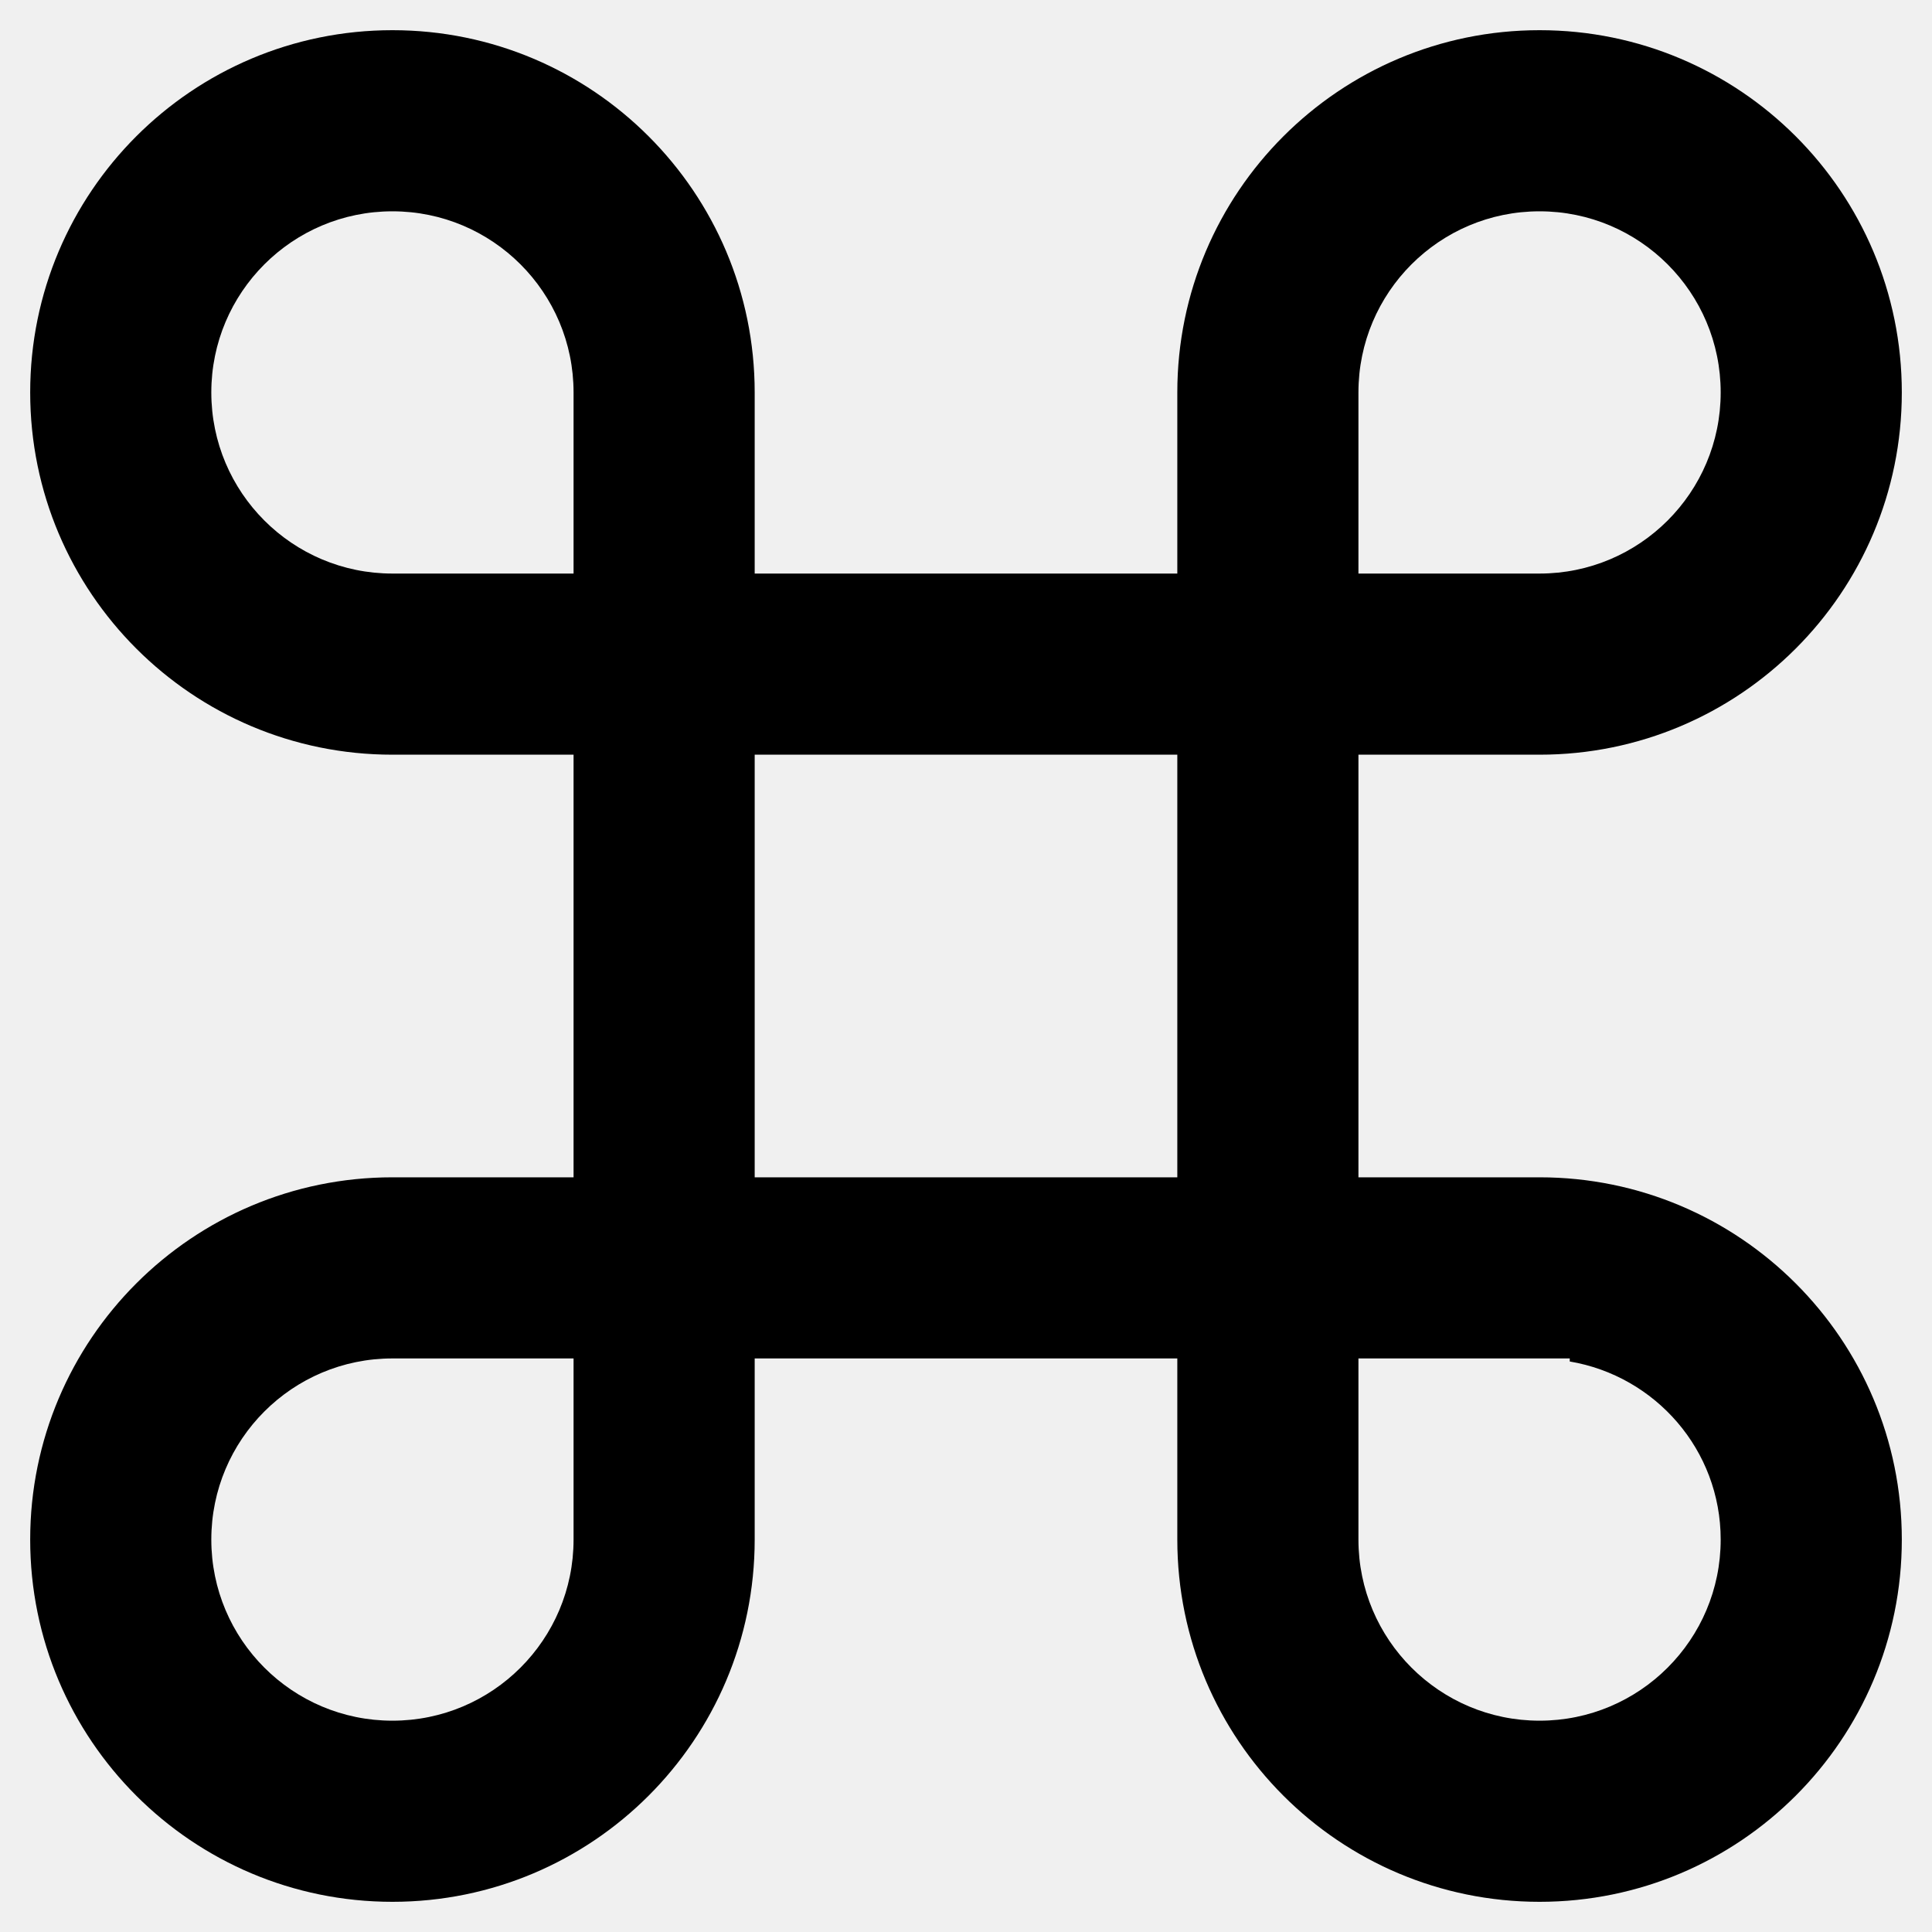
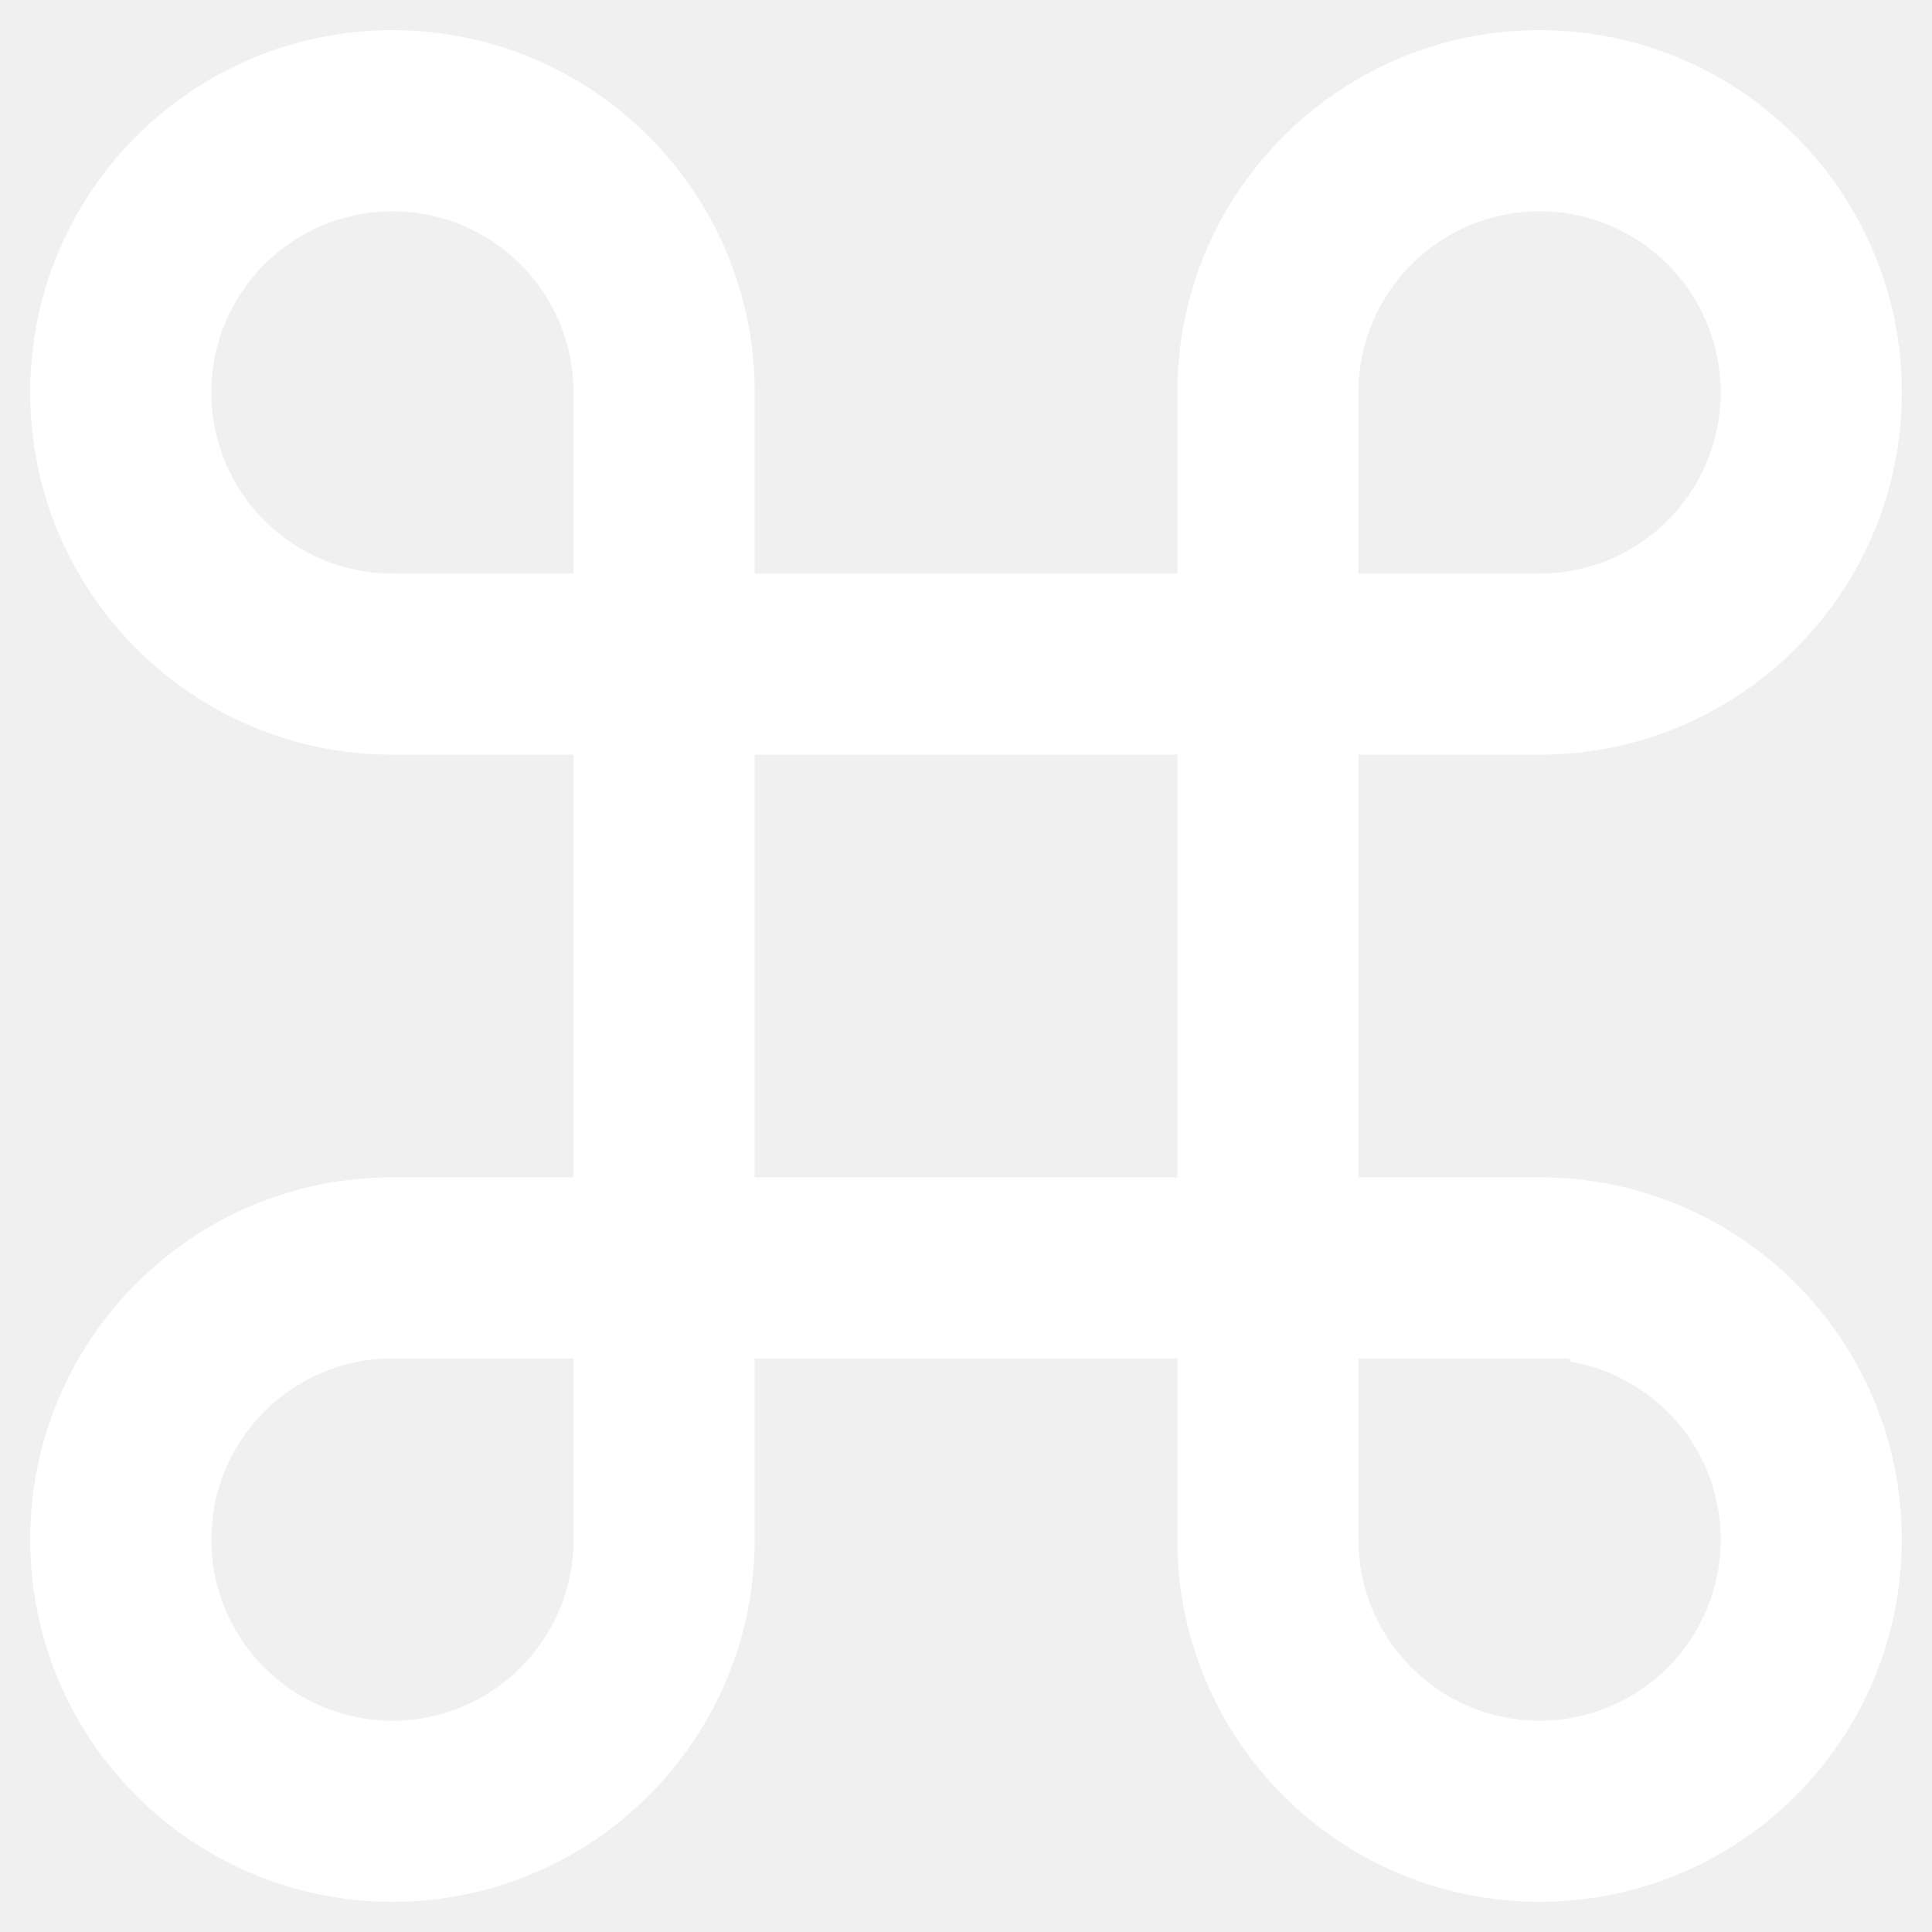
<svg xmlns="http://www.w3.org/2000/svg" version="1.1" id="COMMAND_1_" x="0px" y="0px" width="64px" height="64px" viewBox="0 0 64 64" enable-background="new 0 0 64 64" xml:space="preserve">
  <g id="COMMAND">
    <g>
-       <path fill-rule="evenodd" clip-rule="evenodd" d="M51,39h-6V25h6c6.627,0,12-5.372,12-12c0-6.628-5.372-12-12-12    c-6.628,0-12,5.373-12,12v6H25v-6c0-6.628-5.373-12-12-12C6.373,1,1,6.373,1,13c0,6.627,5.373,12,12,12h6v14h-6    C6.373,39,1,44.373,1,51c0,6.628,5.373,12,12,12c6.627,0,12-5.372,12-12v-6h14v6c0,6.628,5.372,12,12,12c6.627,0,12-5.372,12-12    C63,44.373,57.627,39,51,39z M45,13c0-3.314,2.686-6,6-6c3.314,0,6,2.686,6,6s-2.686,6-6,6h-6V13z M19,51c0,3.314-2.686,6-6,6    c-3.314,0-6-2.686-6-6c0-3.314,2.686-6,6-6h6V51z M19,19h-6c-3.314,0-6-2.686-6-6s2.686-6,6-6c3.314,0,6,2.686,6,6V19z M39,39H25    V25h14V39z M51,57c-3.314,0-6-2.686-6-6v-6h7v0.101c2.835,0.478,5,2.928,5,5.899C57,54.314,54.314,57,51,57z" />
+       <path fill="#fff" fill-rule="evenodd" clip-rule="evenodd" d="M51,39h-6V25h6c6.627,0,12-5.372,12-12c0-6.628-5.372-12-12-12    c-6.628,0-12,5.373-12,12v6H25v-6c0-6.628-5.373-12-12-12C6.373,1,1,6.373,1,13c0,6.627,5.373,12,12,12h6v14h-6    C6.373,39,1,44.373,1,51c0,6.628,5.373,12,12,12c6.627,0,12-5.372,12-12v-6h14v6c0,6.628,5.372,12,12,12c6.627,0,12-5.372,12-12    C63,44.373,57.627,39,51,39z M45,13c0-3.314,2.686-6,6-6c3.314,0,6,2.686,6,6s-2.686,6-6,6h-6V13z M19,51c0,3.314-2.686,6-6,6    c-3.314,0-6-2.686-6-6c0-3.314,2.686-6,6-6h6V51z M19,19h-6c-3.314,0-6-2.686-6-6s2.686-6,6-6c3.314,0,6,2.686,6,6V19z M39,39H25    V25h14V39z M51,57c-3.314,0-6-2.686-6-6v-6h7v0.101c2.835,0.478,5,2.928,5,5.899C57,54.314,54.314,57,51,57z" />
    </g>
  </g>
</svg>
